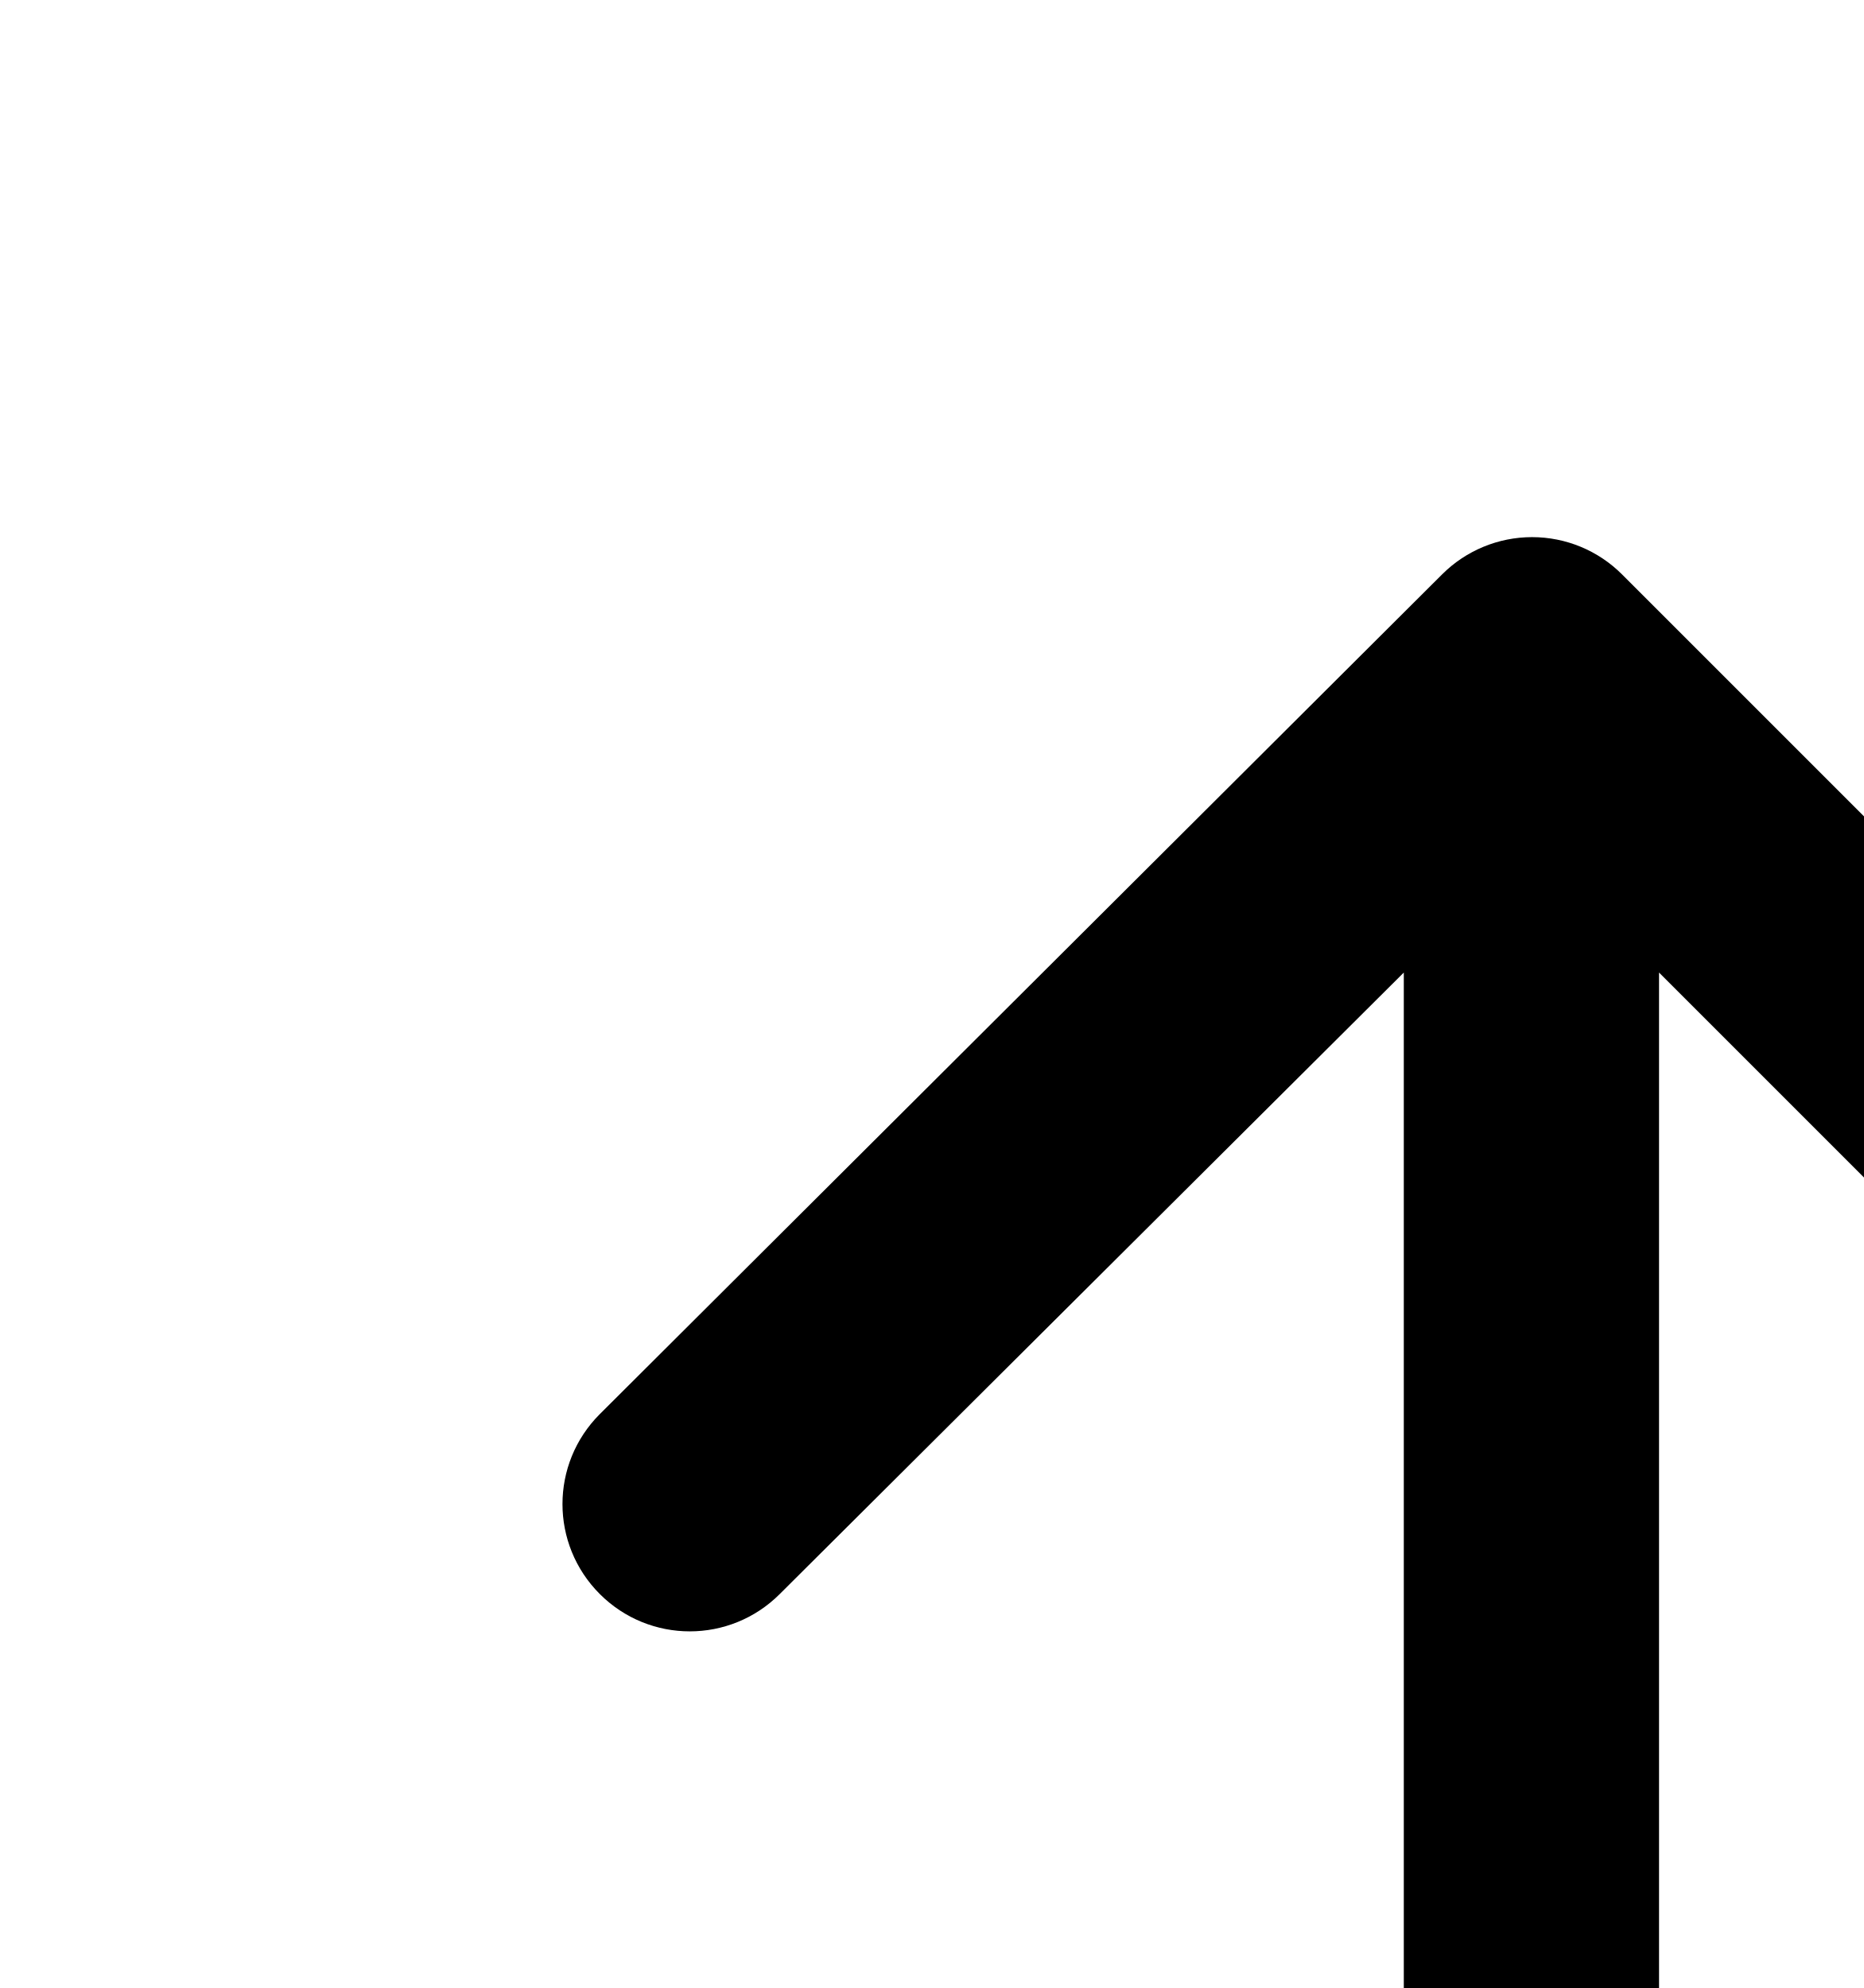
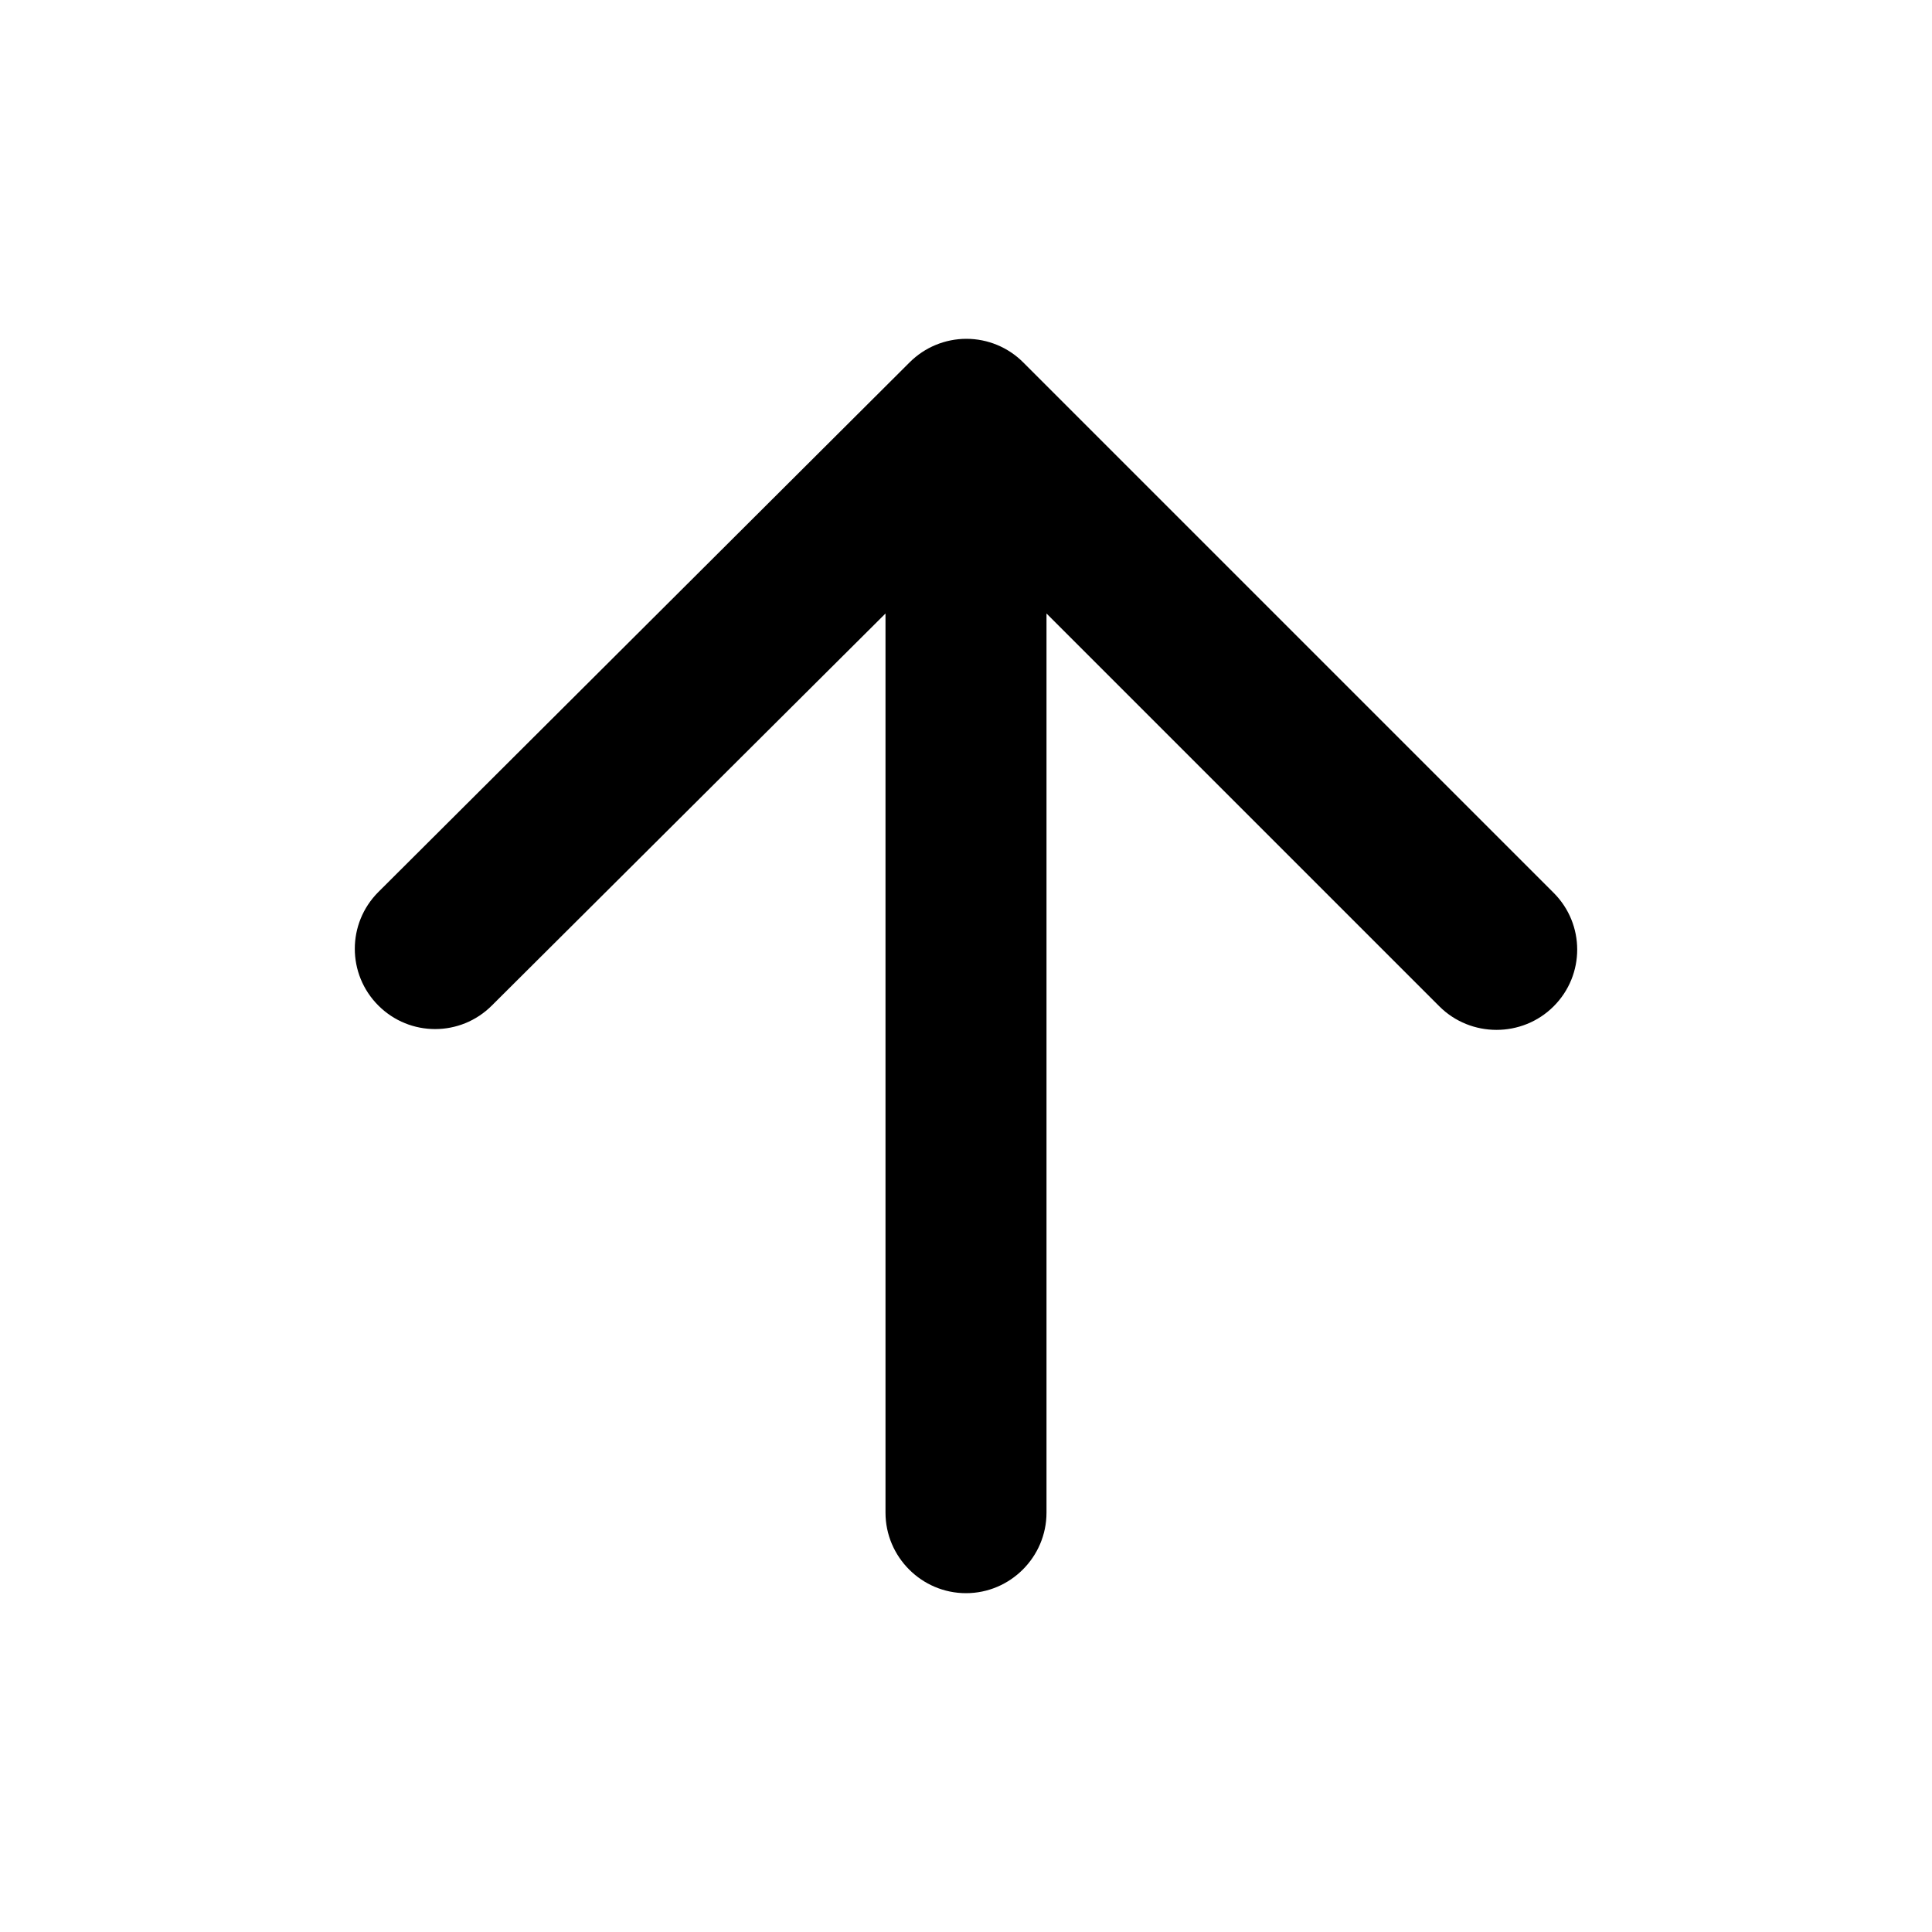
- <svg xmlns="http://www.w3.org/2000/svg">
+ <svg xmlns="http://www.w3.org/2000/svg" viewBox="0 0 24 24">
  <g id="icon/navigation/arrow_upward_24px">
    <path id="icon/navigation/arrow_upward_24px_2" d="M13 18.791V7.621L17.88 12.501C18.27 12.891 18.91 12.891 19.3 12.501C19.69 12.111 19.69 11.481 19.3 11.091L12.71 4.501C12.523 4.314 12.27 4.209 12.005 4.209C11.741 4.209 11.487 4.314 11.3 4.501L4.7 11.081C4.31 11.471 4.31 12.101 4.7 12.491C5.09 12.881 5.72 12.881 6.11 12.491L11 7.621V18.791C11 19.341 11.45 19.791 12 19.791C12.55 19.791 13 19.341 13 18.791Z" />
  </g>
</svg>
